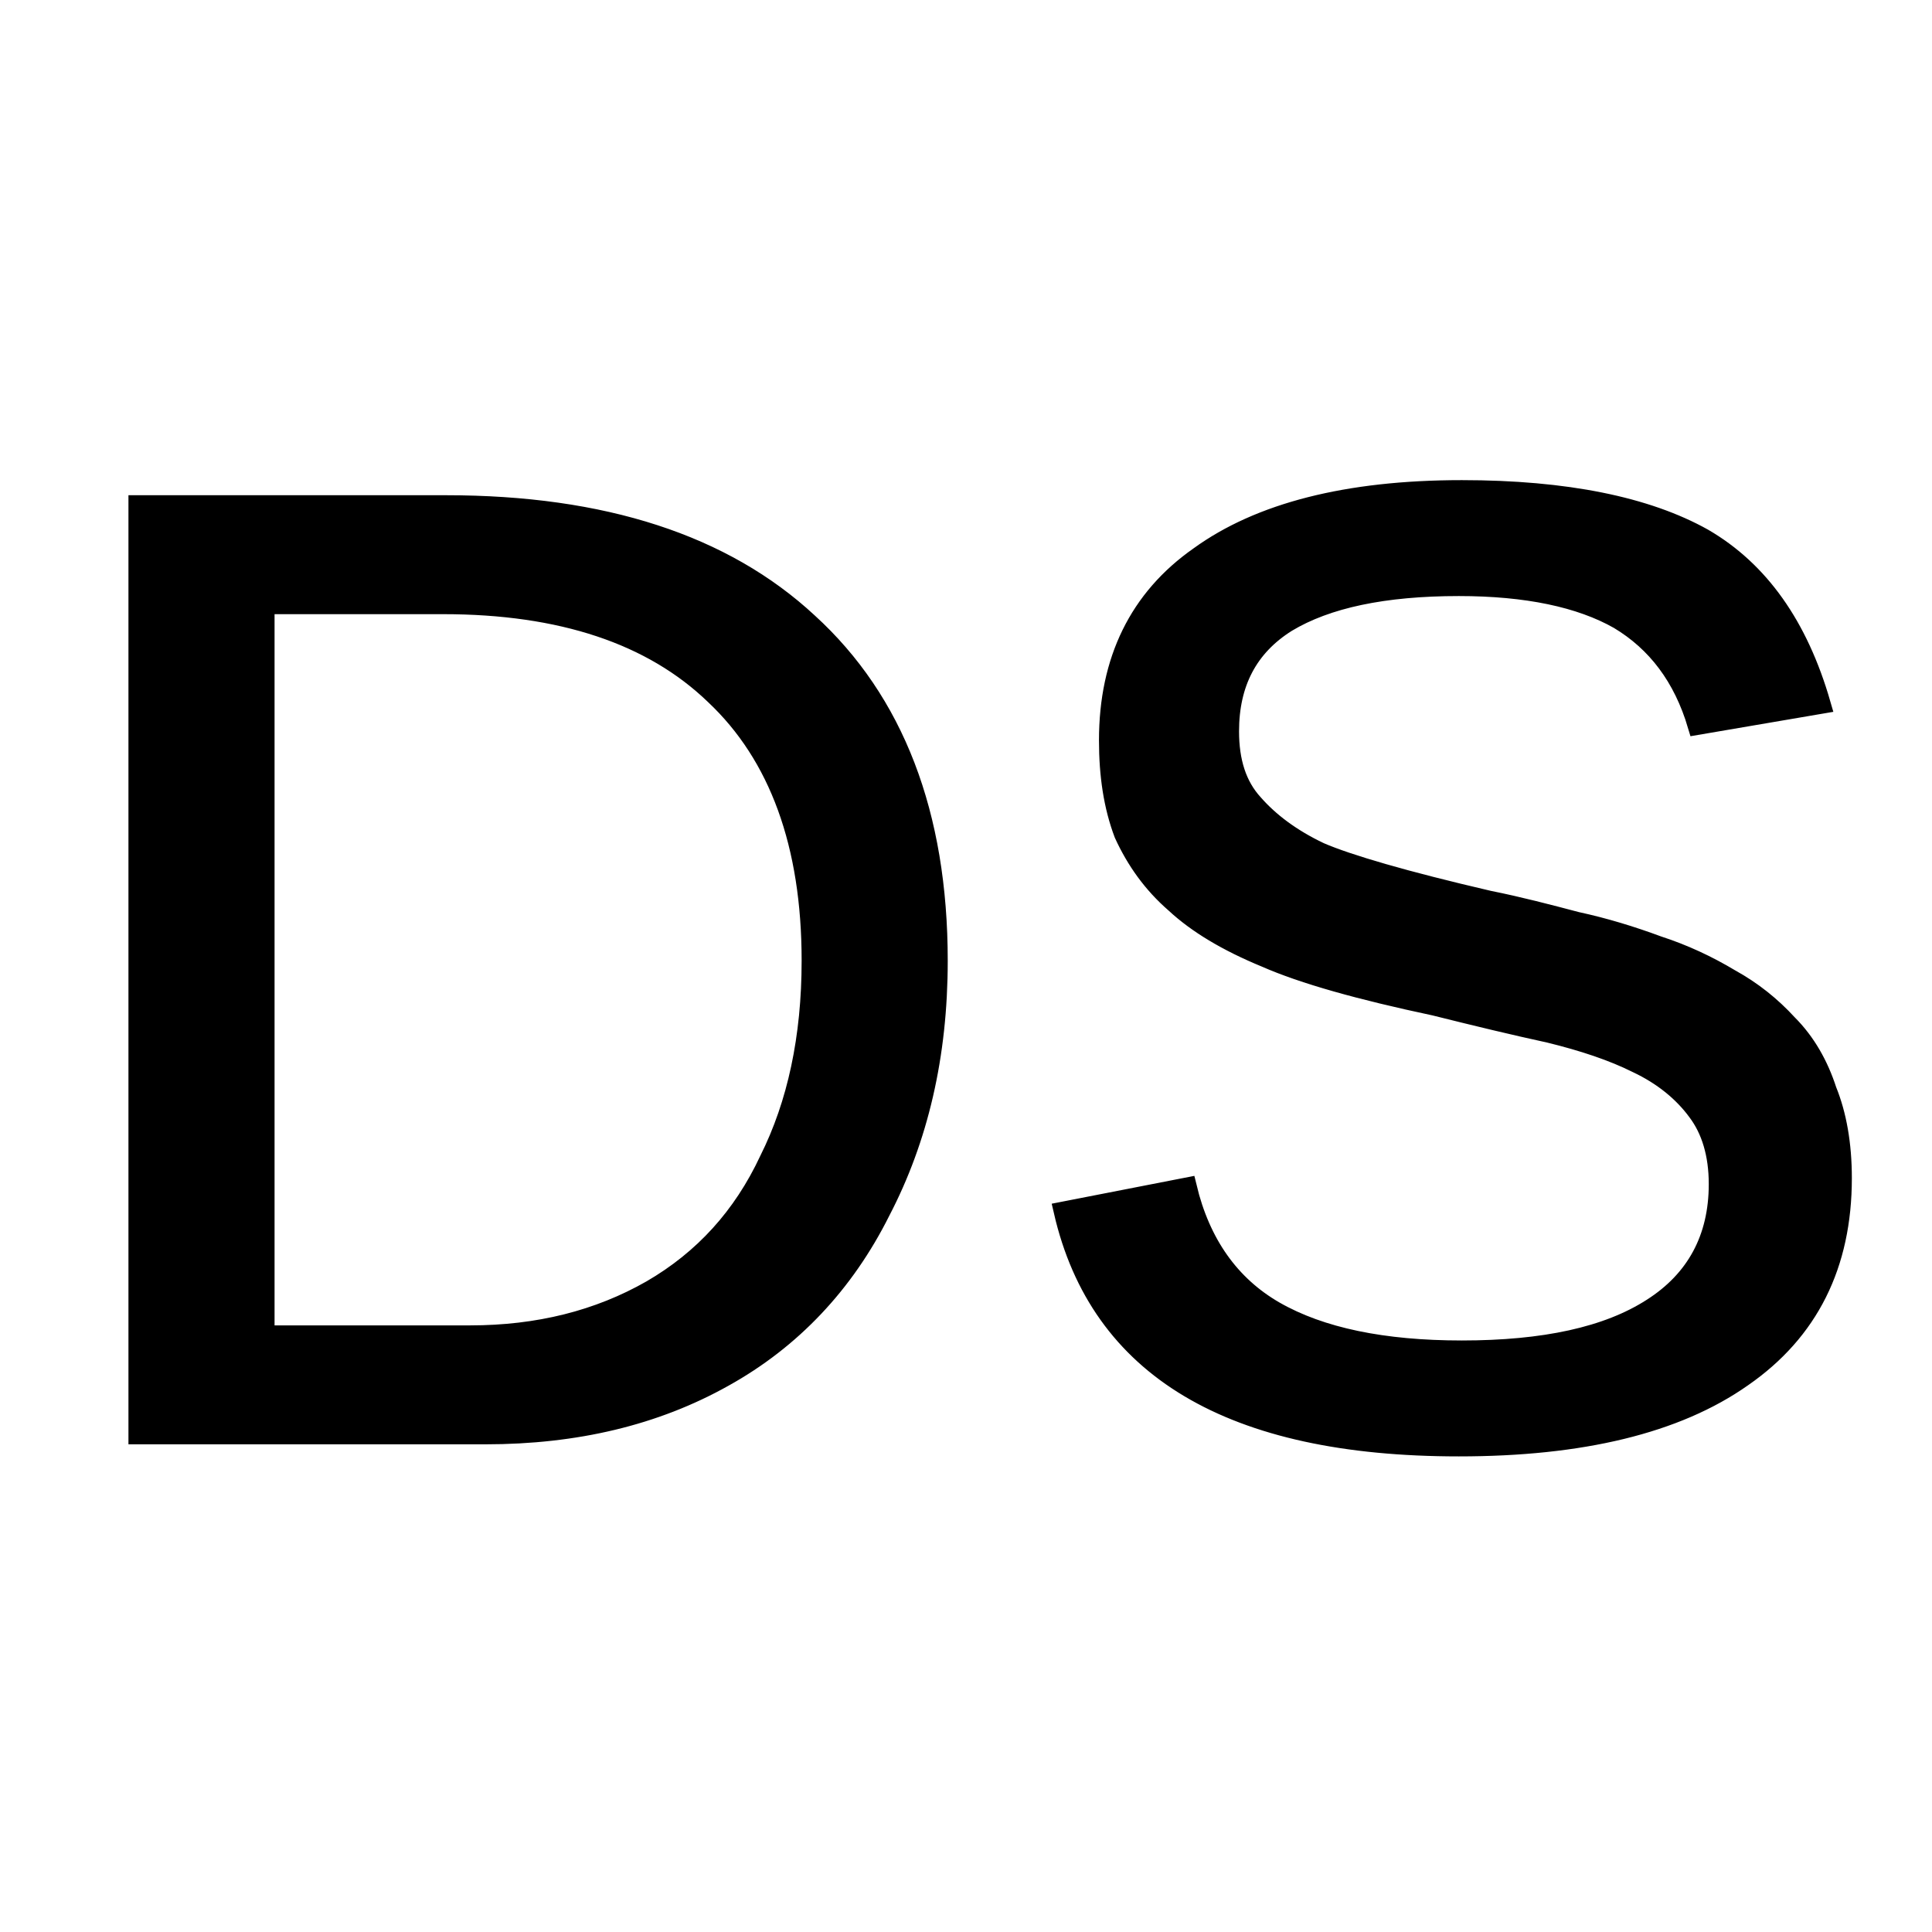
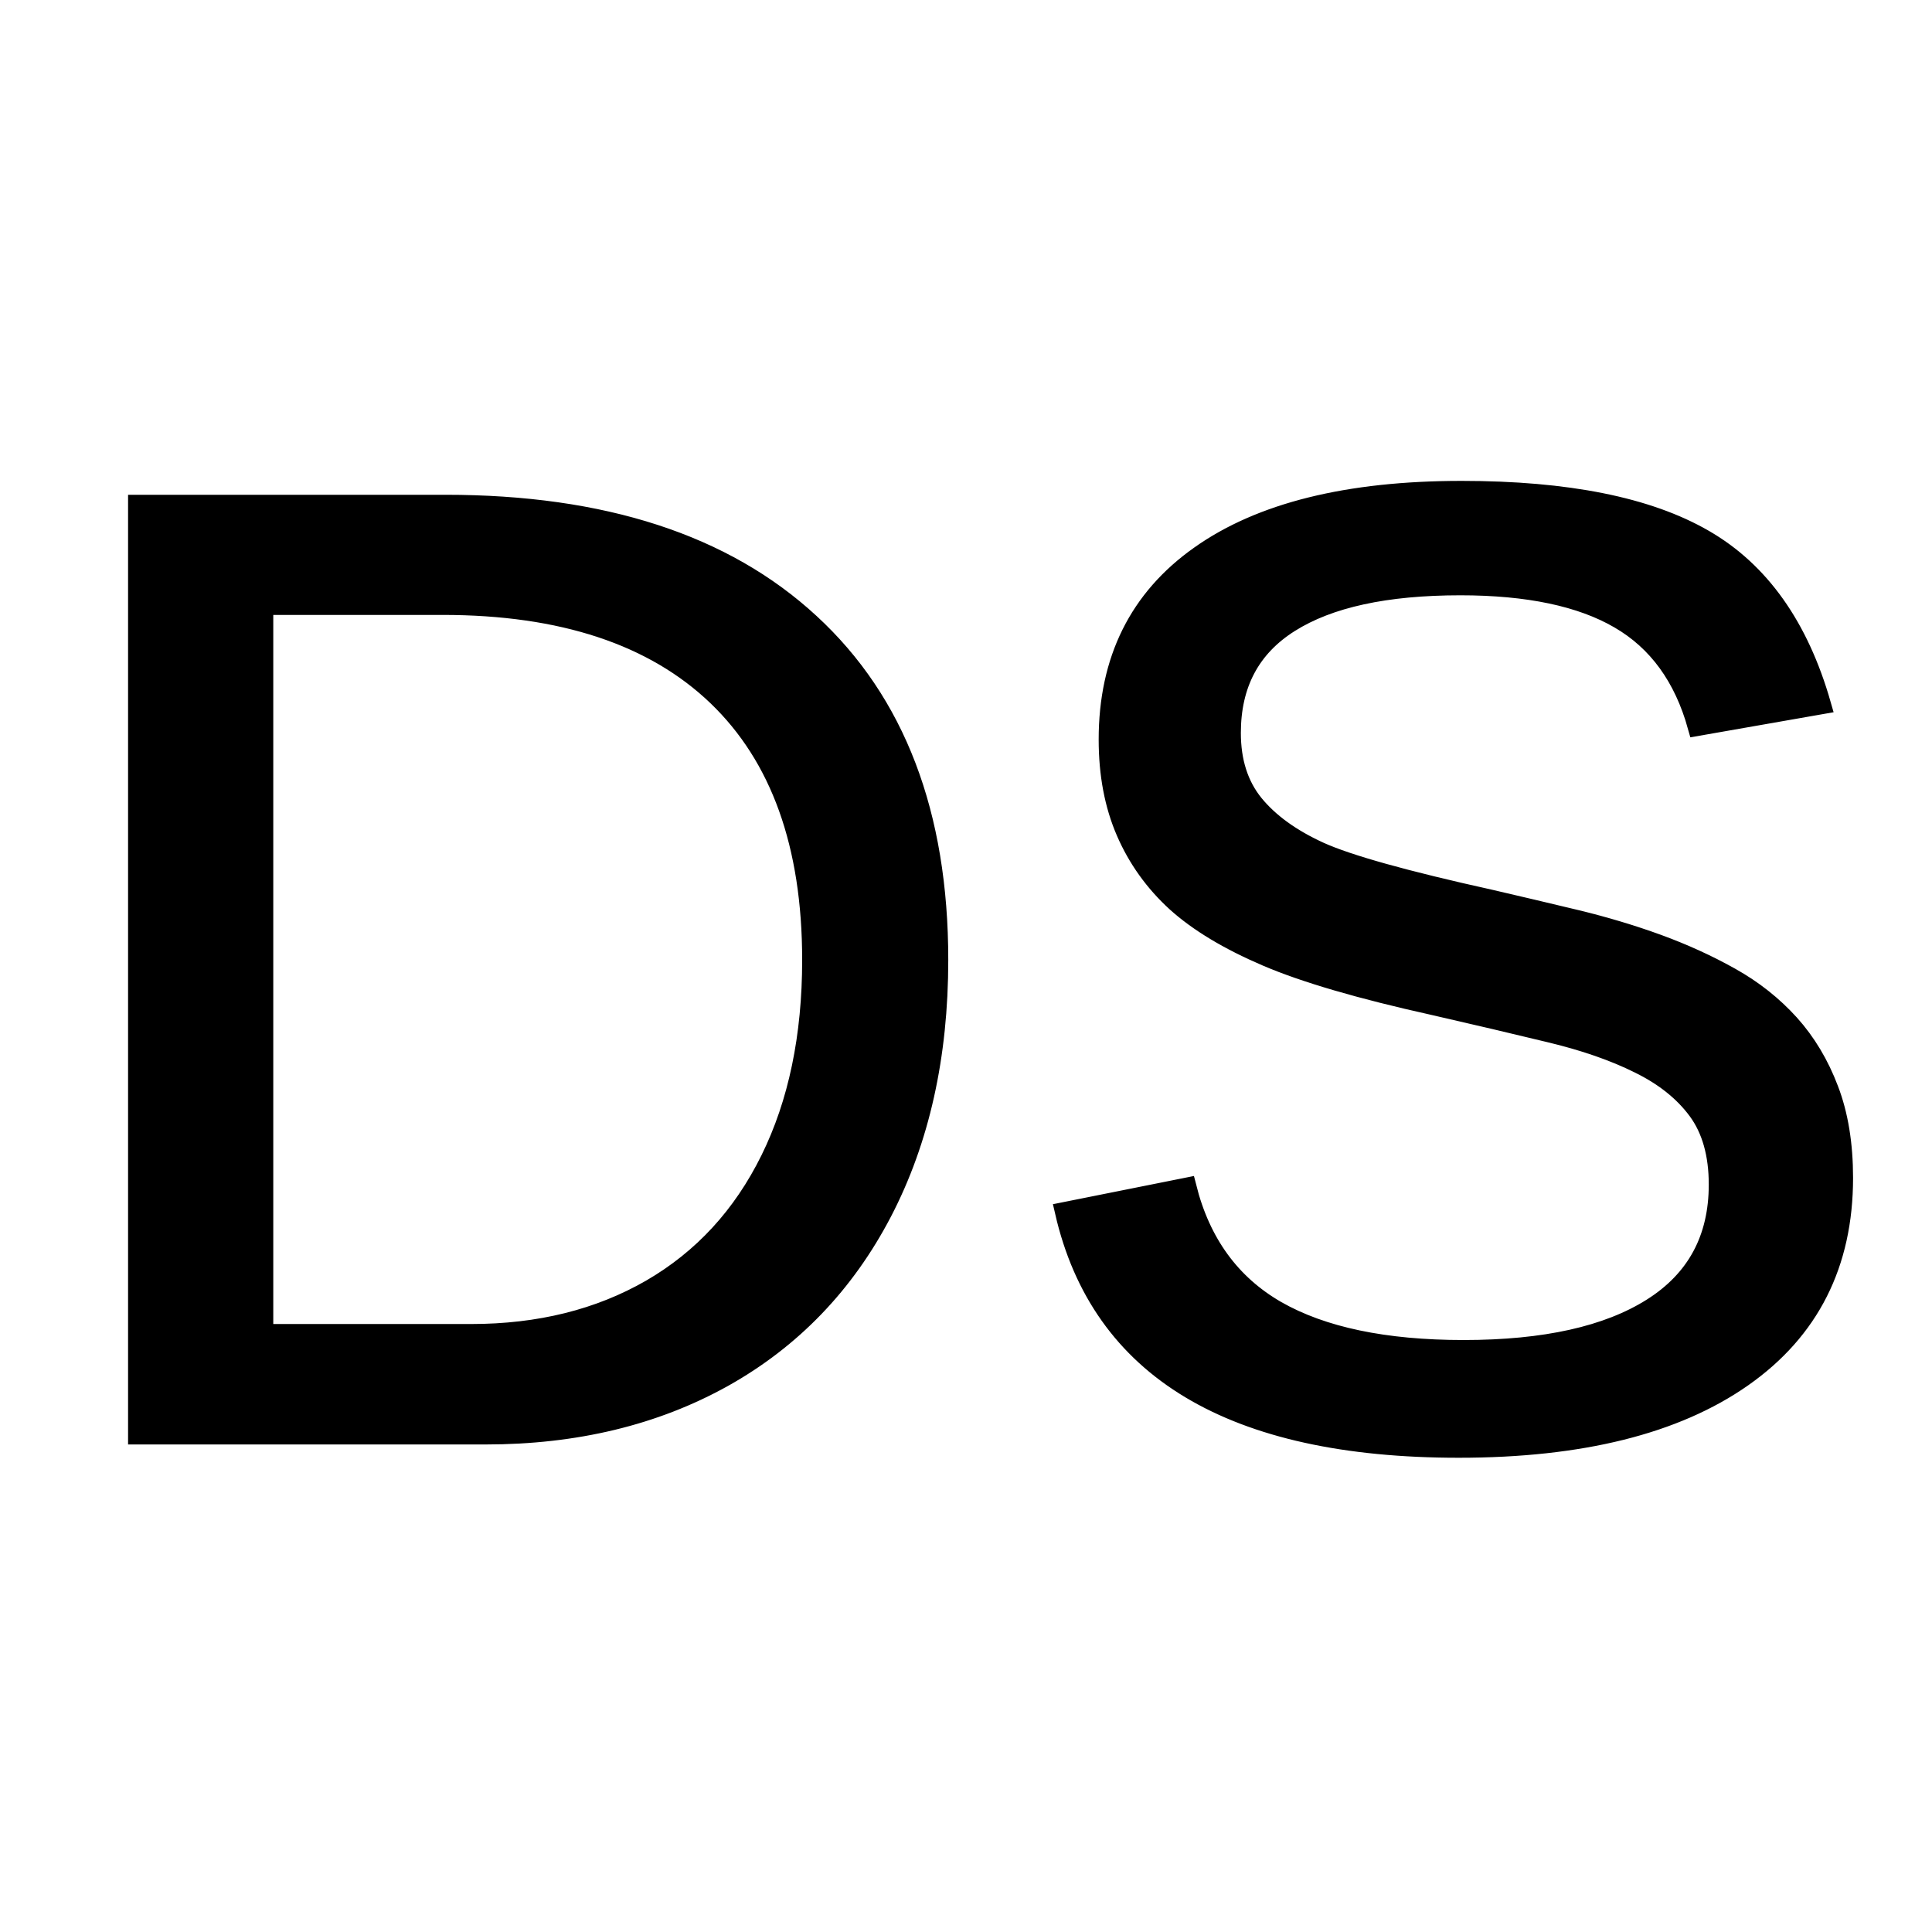
- <svg xmlns="http://www.w3.org/2000/svg" viewBox="0 0 10 10">
-   <text x="50%" y="50%" stroke="black" font-size="7" font-family="arial" stroke-width="0.1" dominant-baseline="central" text-anchor="middle">
+ <svg xmlns="http://www.w3.org/2000/svg" viewBox="0 0 100 100">
+   <text x="50%" y="50%" stroke="black" font-size="70" font-family="arial" stroke-width="1" dominant-baseline="central" text-anchor="middle">
        DS
    </text>
</svg>
